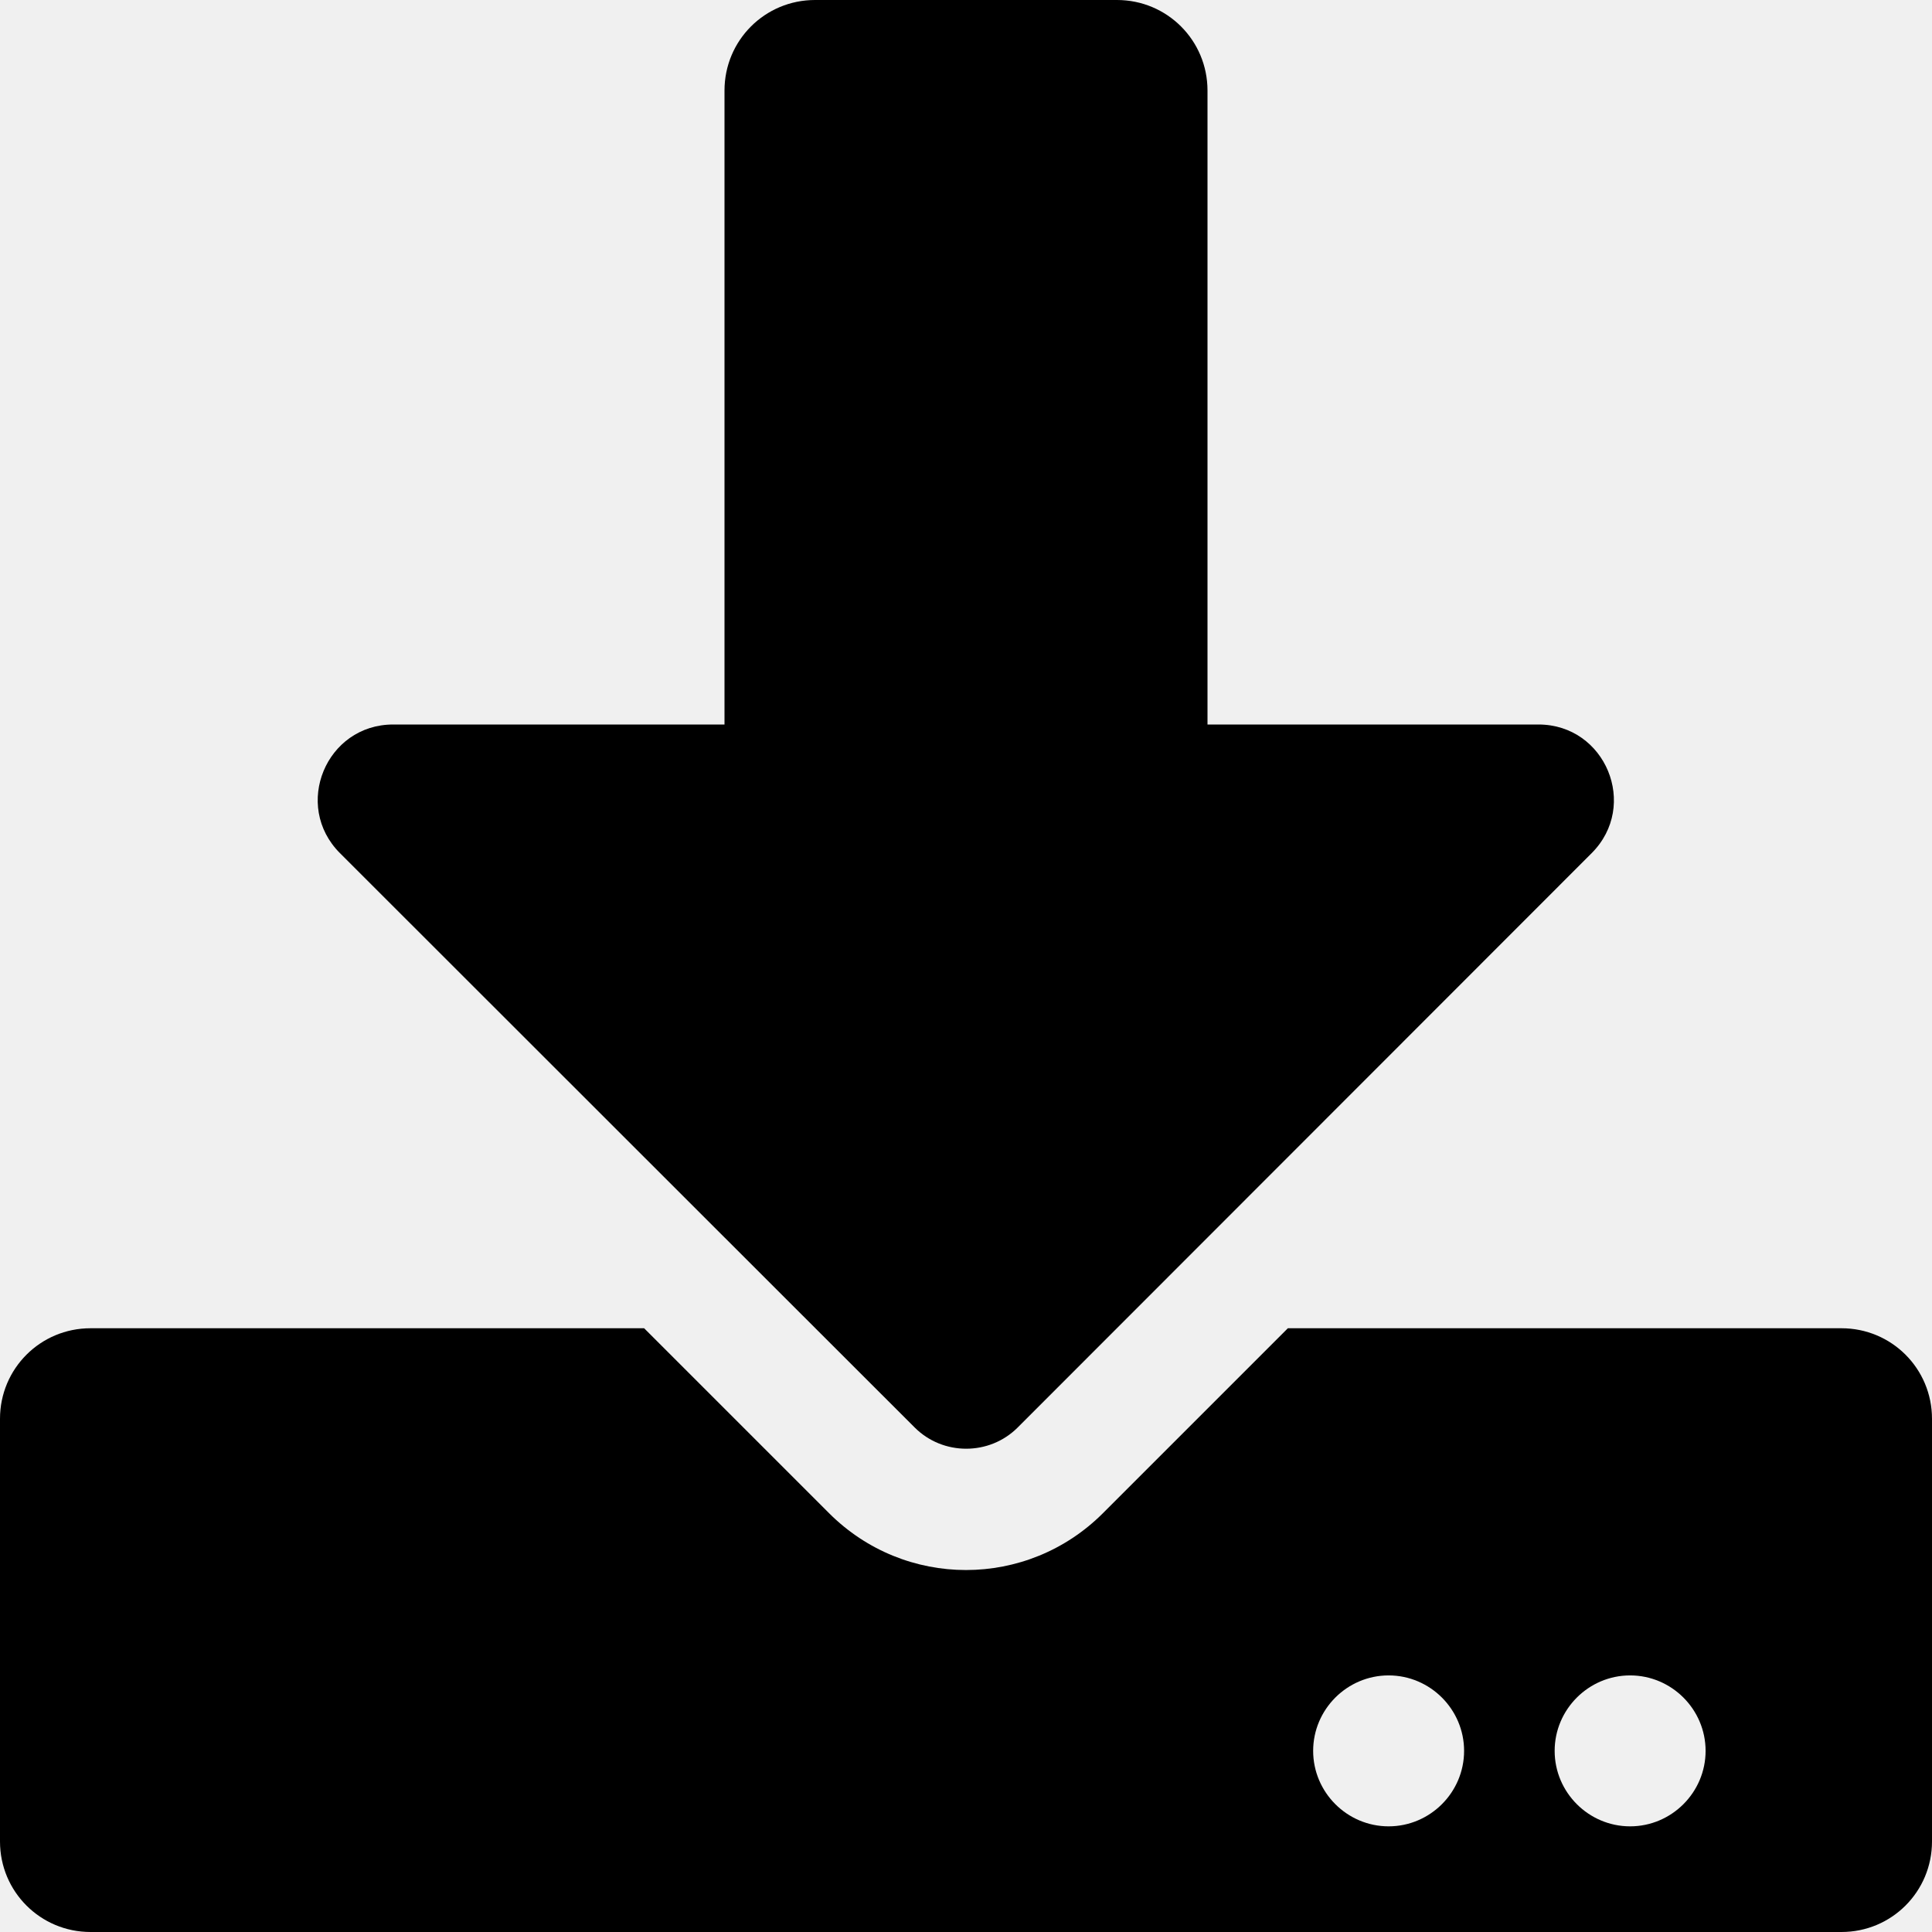
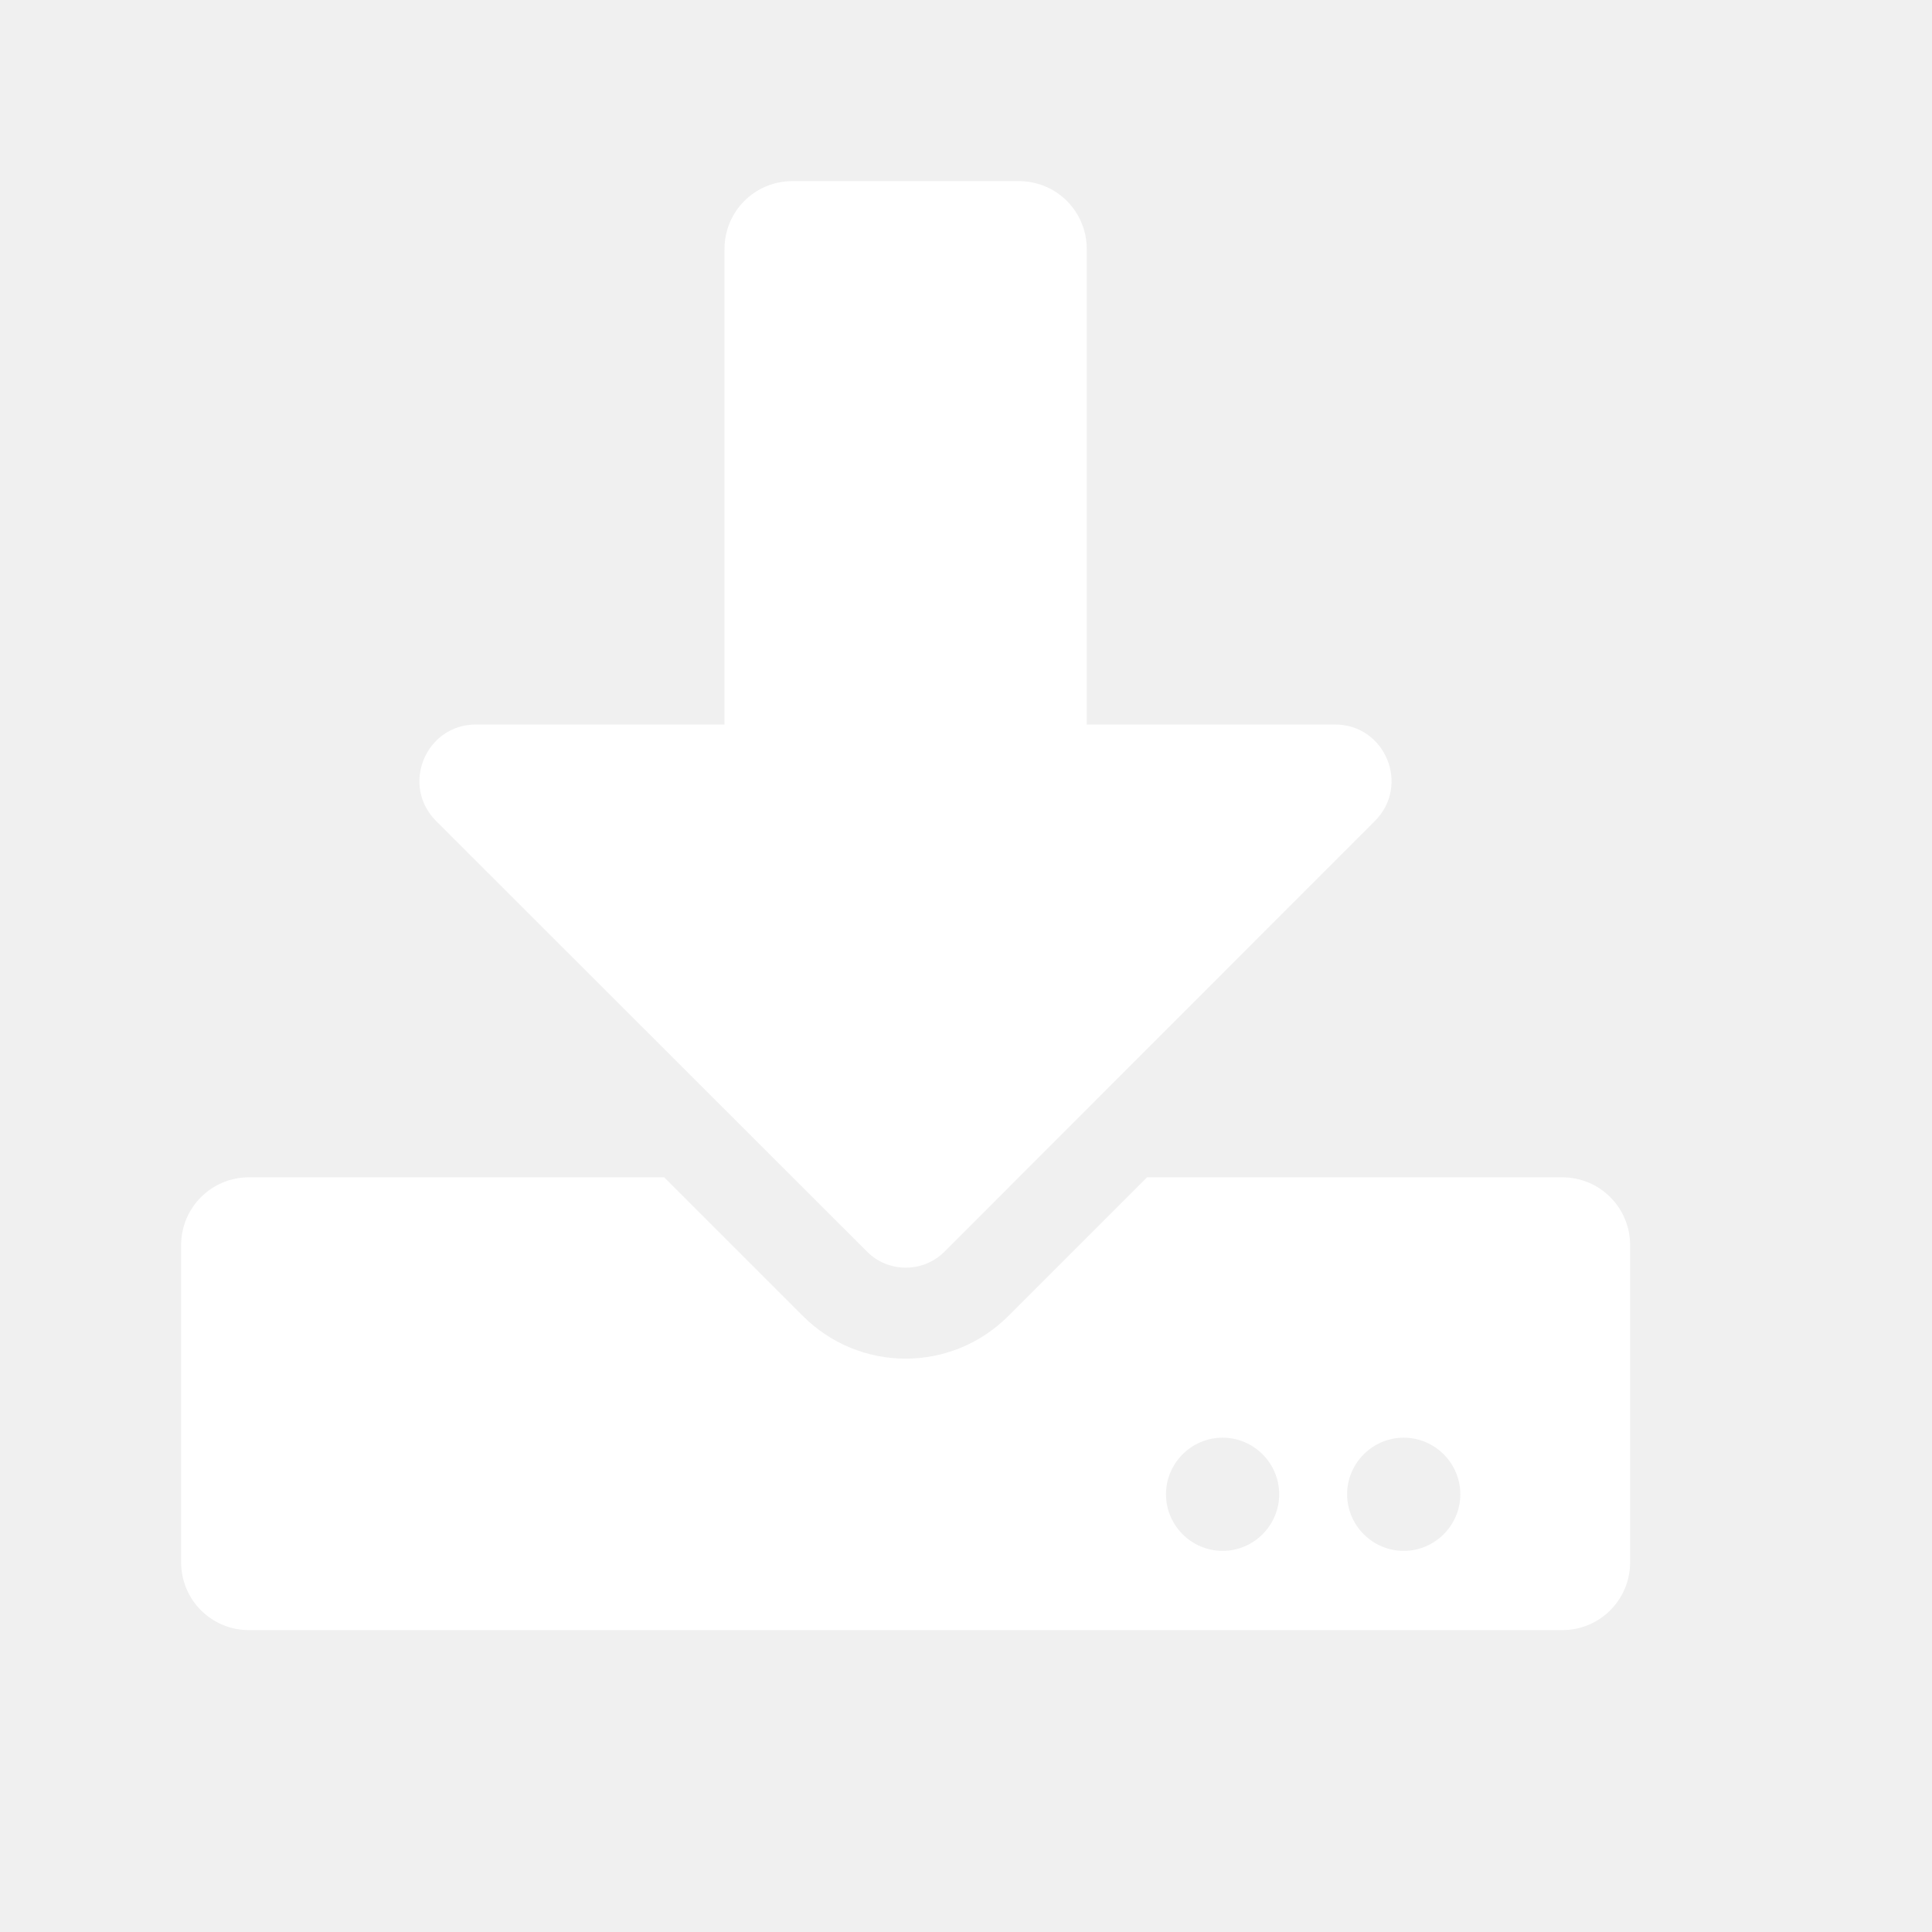
<svg xmlns="http://www.w3.org/2000/svg" viewBox="0 0 512 512">
-   <path d="M216 0h80c13.3 0 24 10.7 24 24v168h87.7c17.8 0 26.7 21.5 14.1 34.1L269.7 378.3c-7.5 7.5-19.8 7.5-27.3 0L90.1 226.1c-12.6-12.6-3.7-34.1 14.1-34.1H192V24c0-13.3 10.7-24 24-24zm296 376v112c0 13.3-10.7 24-24 24H24c-13.3 0-24-10.7-24-24V376c0-13.3 10.7-24 24-24h146.7l49 49c20.1 20.1 52.5 20.1 72.6 0l49-49H488c13.3 0 24 10.7 24 24zm-124 88c0-11-9-20-20-20s-20 9-20 20 9 20 20 20 20-9 20-20zm64 0c0-11-9-20-20-20s-20 9-20 20 9 20 20 20 20-9 20-20z" />
+   <path fill="#ffffff" transform="scale(0.75, 0.75) translate(64 64)" d="M216 0h80c13.3 0 24 10.7 24 24v168h87.7c17.8 0 26.7 21.5 14.1 34.1L269.7 378.3c-7.5 7.5-19.8 7.5-27.3 0L90.1 226.1c-12.6-12.6-3.7-34.1 14.1-34.1H192V24c0-13.3 10.7-24 24-24zm296 376v112c0 13.3-10.7 24-24 24H24c-13.3 0-24-10.7-24-24V376c0-13.3 10.7-24 24-24h146.7l49 49c20.1 20.1 52.5 20.1 72.6 0l49-49H488c13.3 0 24 10.7 24 24zm-124 88c0-11-9-20-20-20s-20 9-20 20 9 20 20 20 20-9 20-20zm64 0c0-11-9-20-20-20s-20 9-20 20 9 20 20 20 20-9 20-20z" />
</svg>
